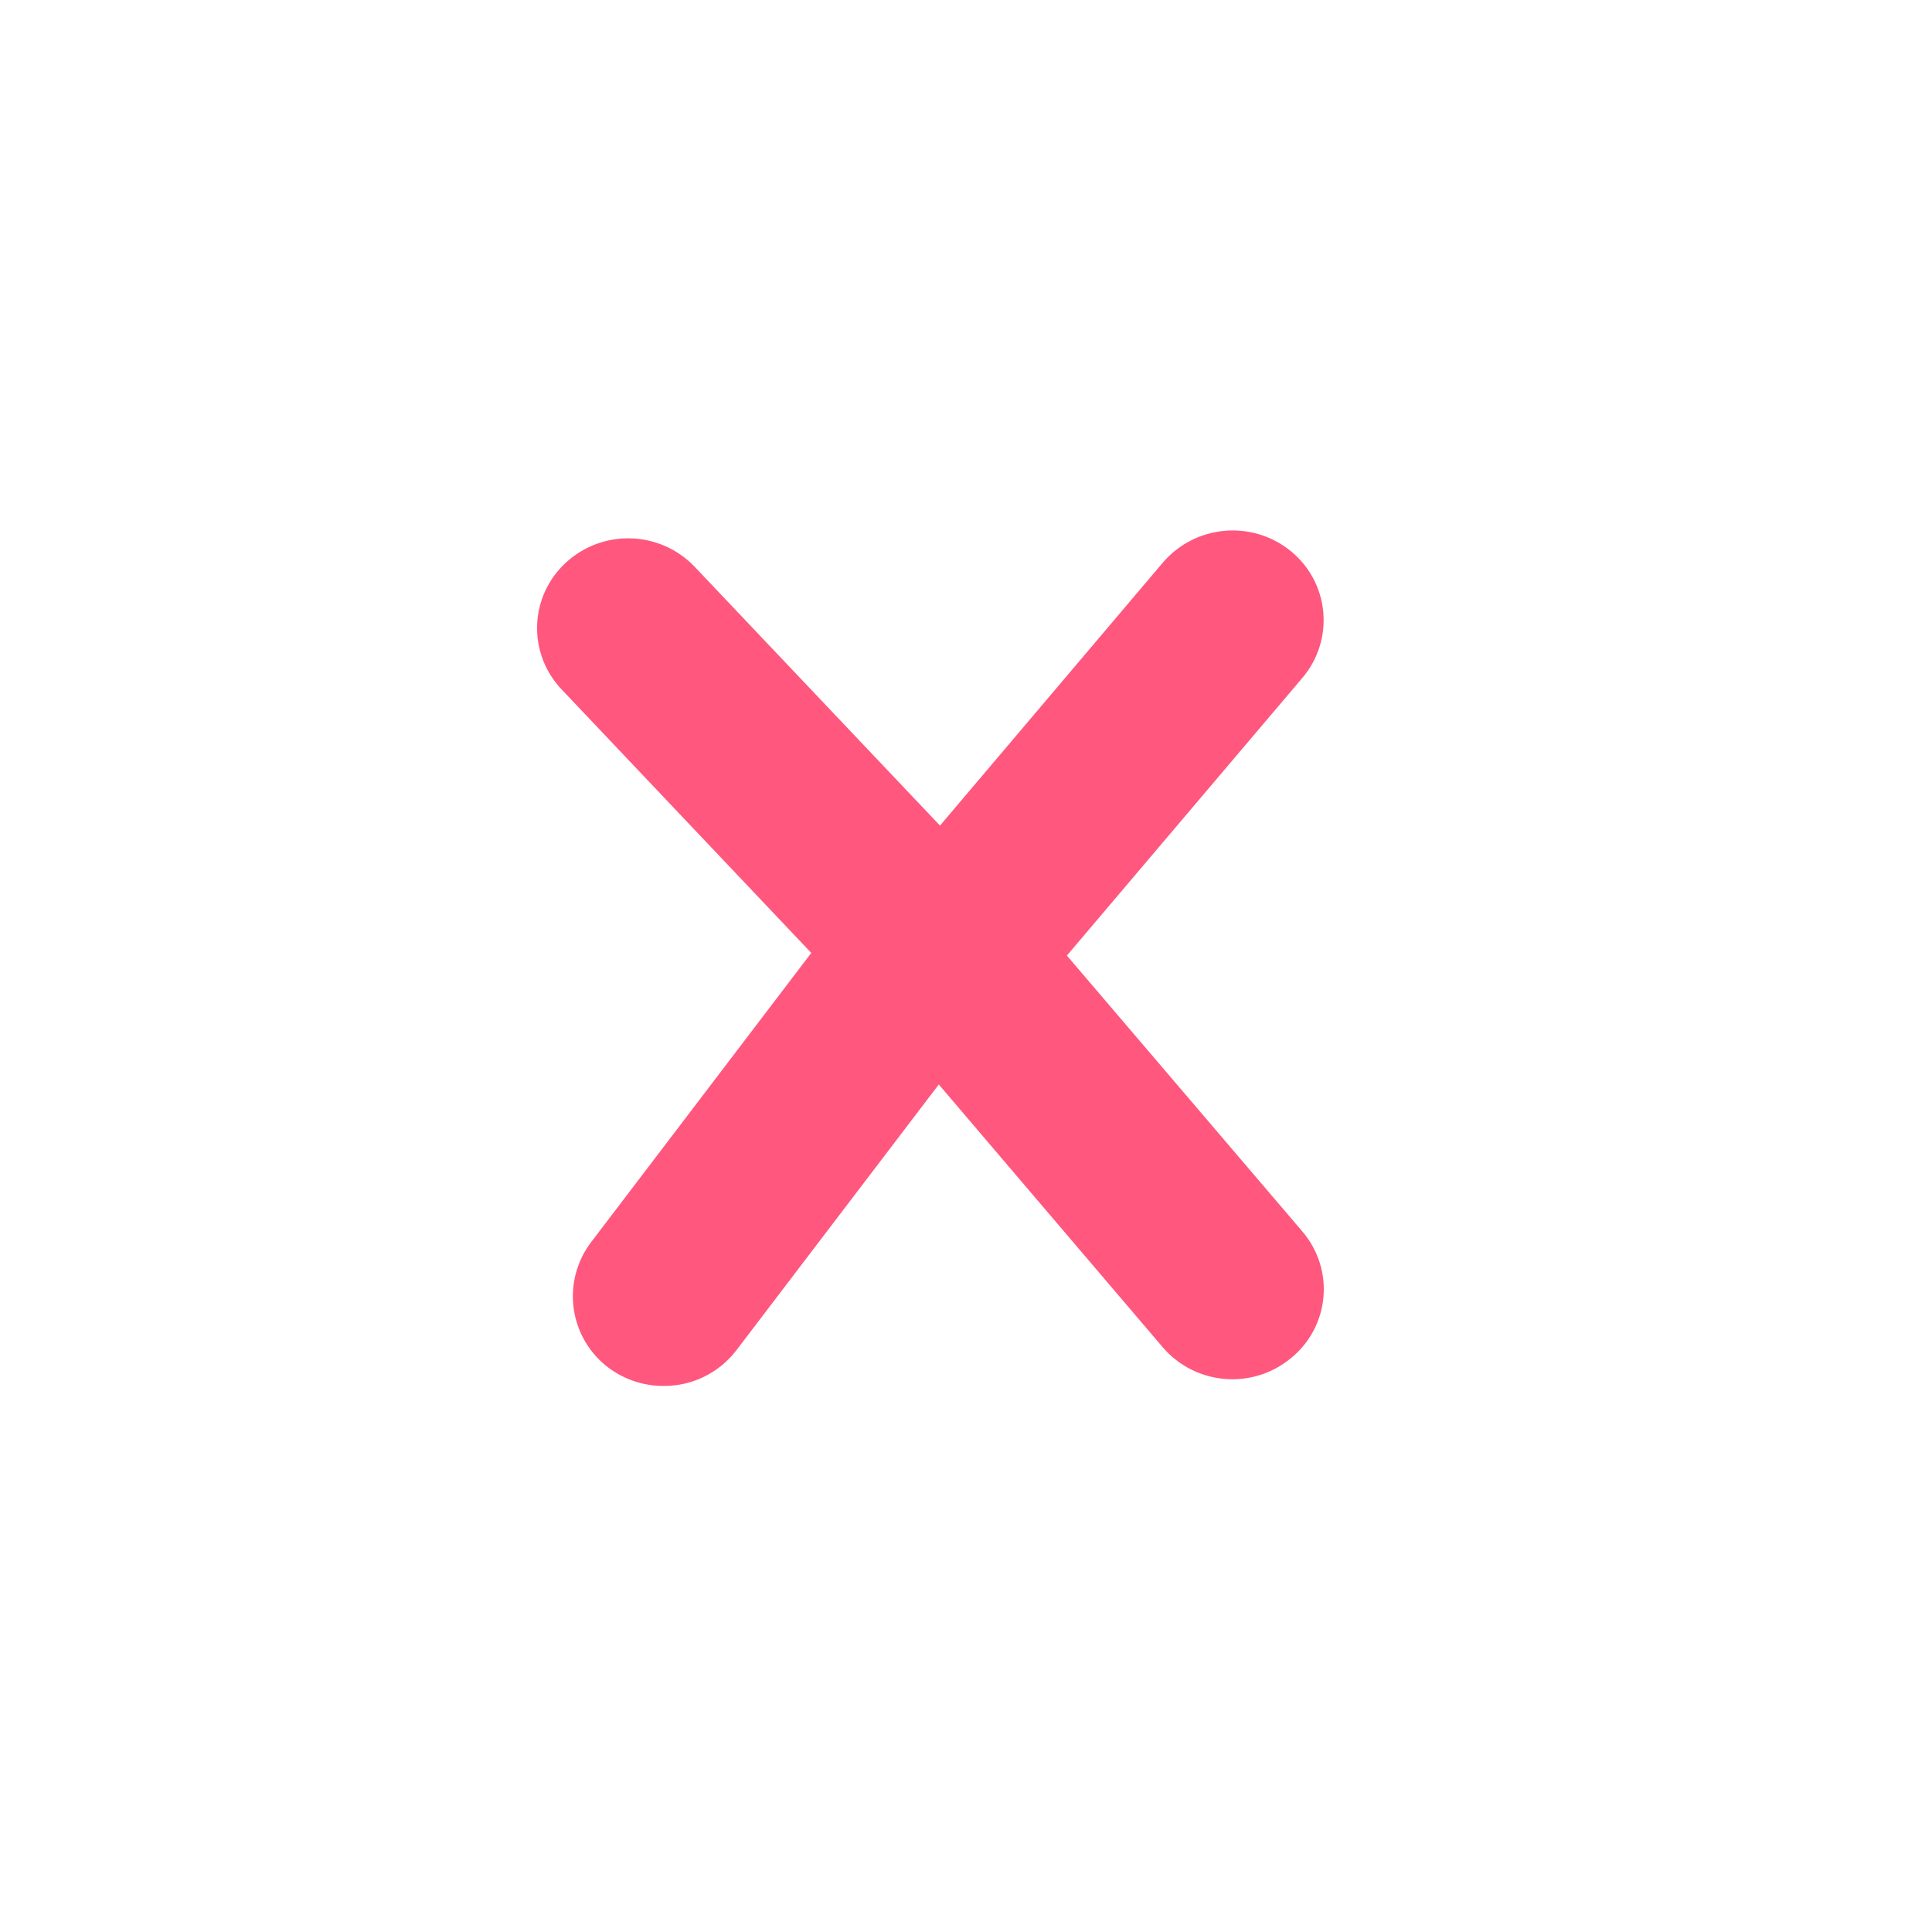
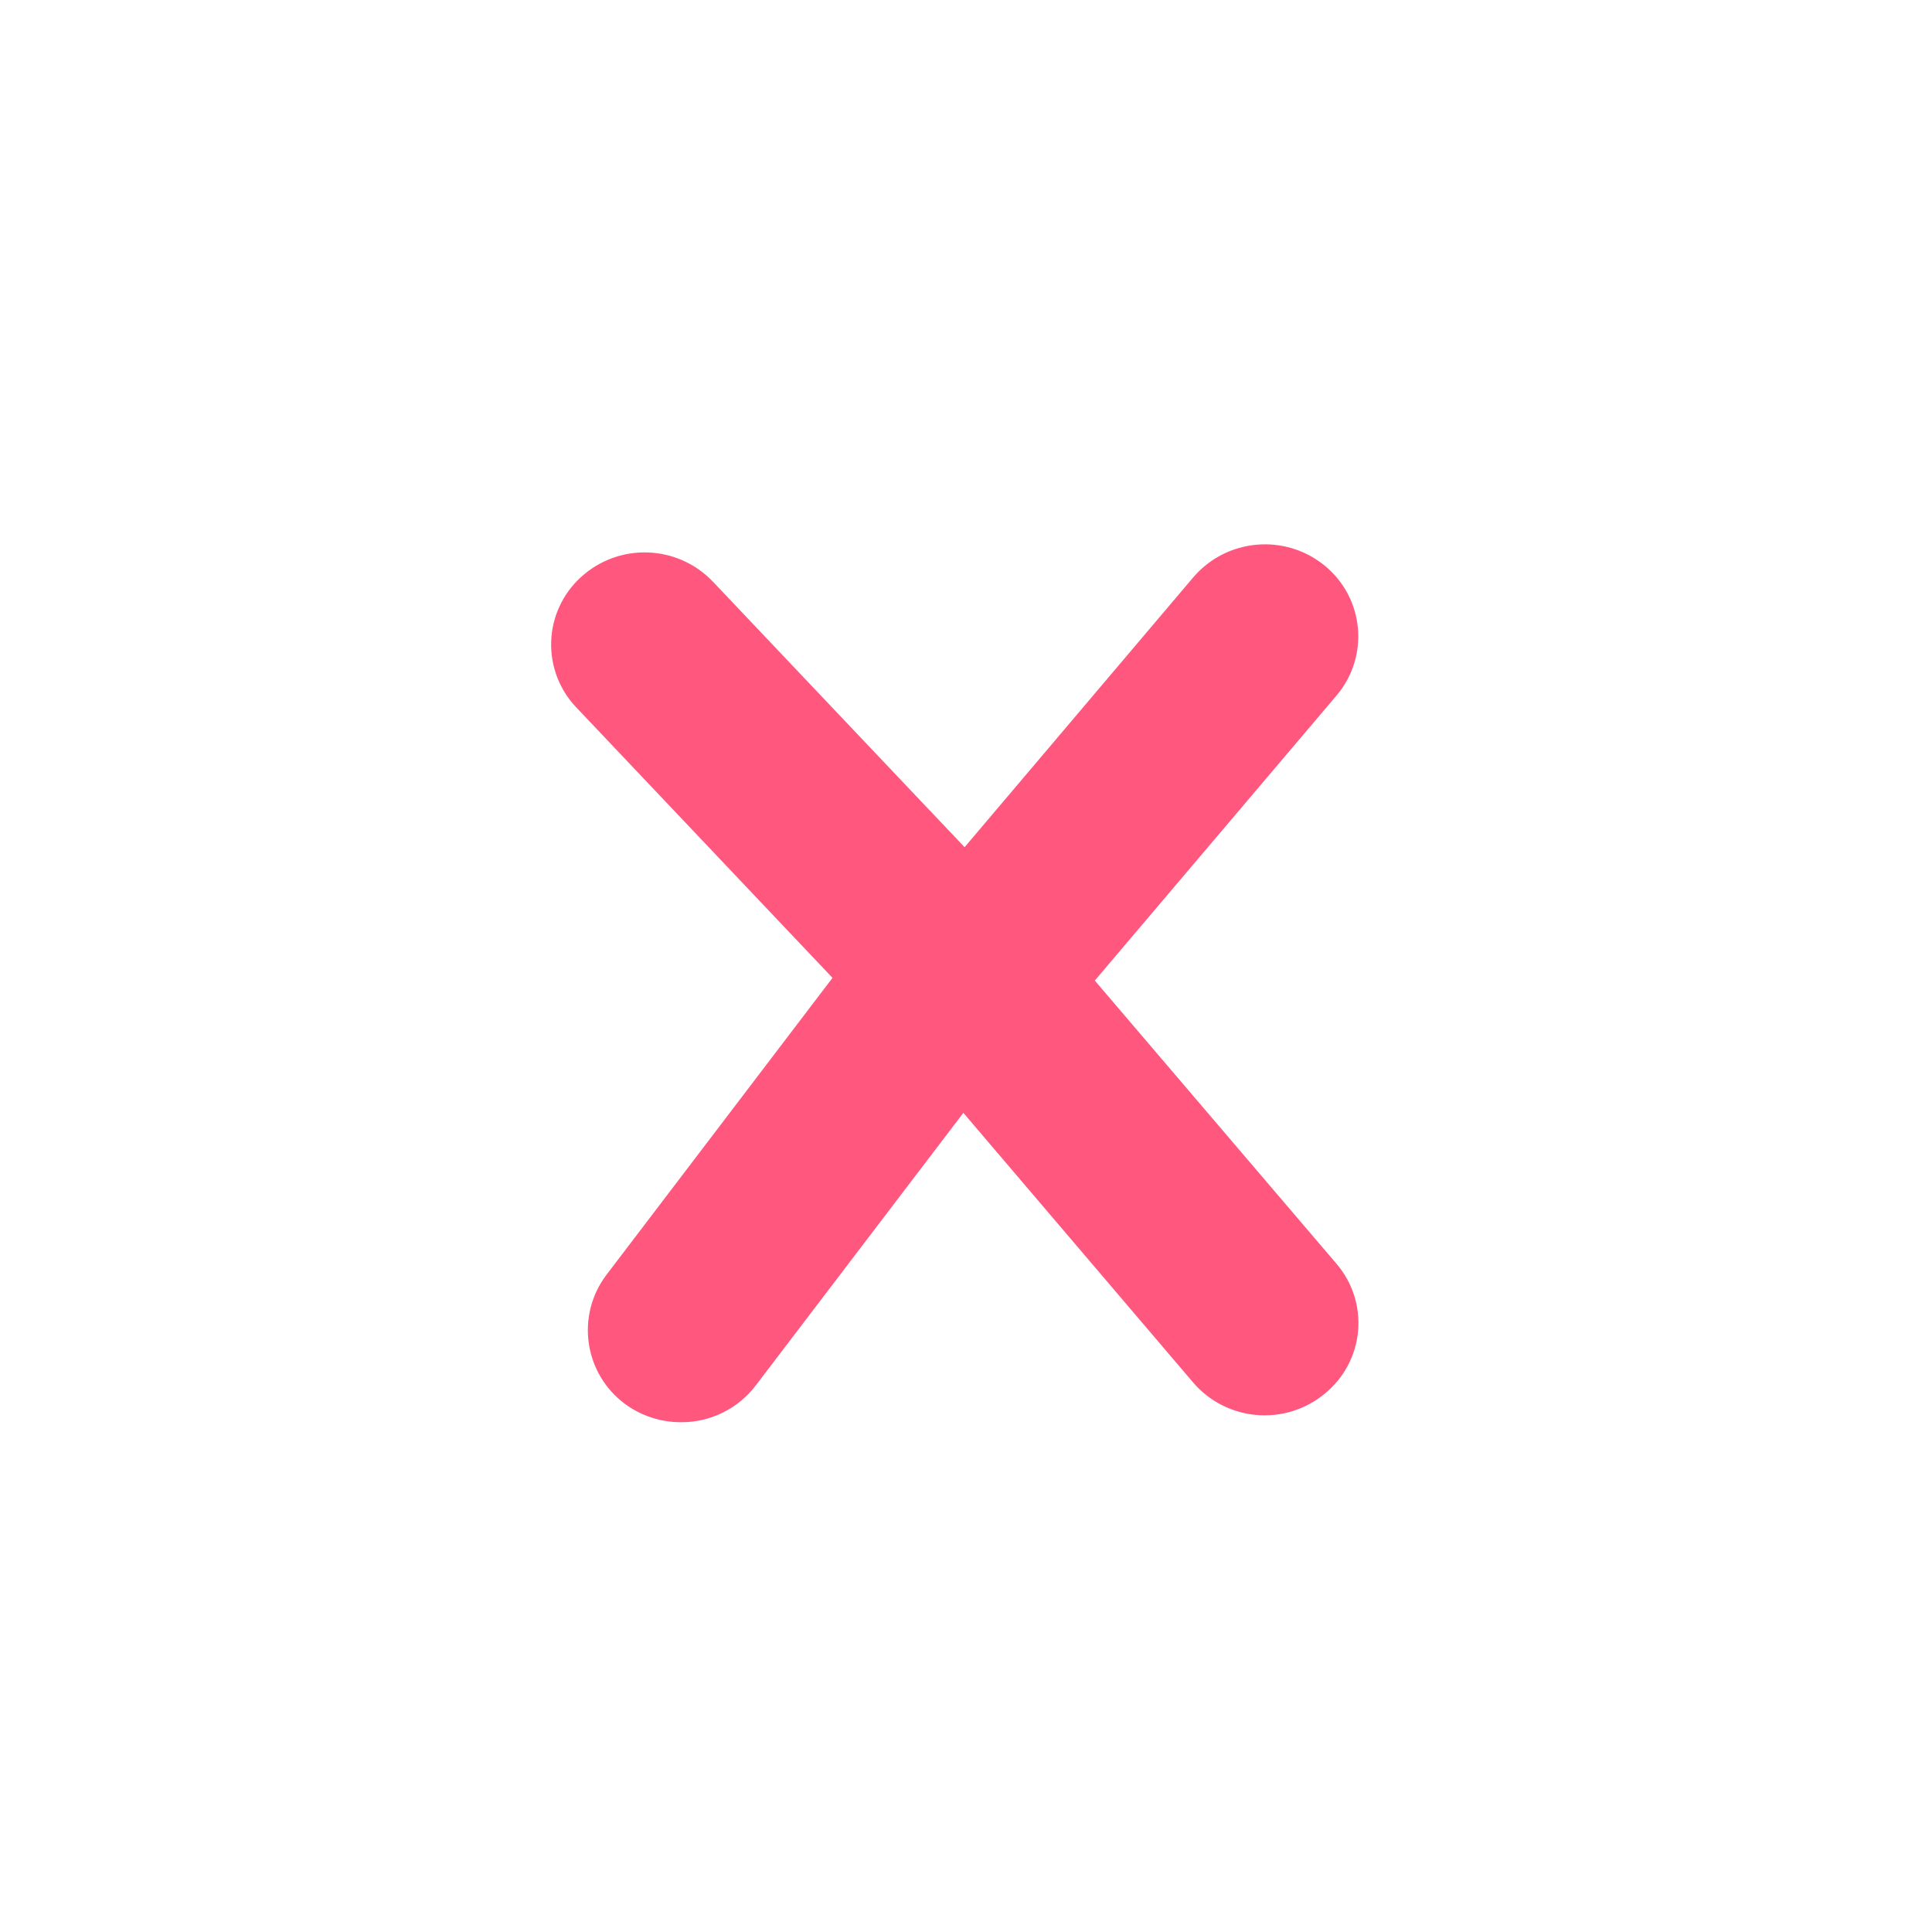
- <svg xmlns="http://www.w3.org/2000/svg" width="30.785" height="30.785" viewBox="0 0 30.785 30.785">
+ <svg xmlns="http://www.w3.org/2000/svg" width="30" height="30" viewBox="0 0 30 30">
  <defs>
    <clipPath id="clip-path">
-       <rect id="Rectángulo_14239" data-name="Rectángulo 14239" width="30.785" height="30.785" fill="#5c2472" />
+       <rect id="Rectángulo_14239" data-name="Rectángulo 14239" width="30" height="30" fill="#5c2472" />
    </clipPath>
  </defs>
  <g id="ico_cerrar_mediciones" data-name="ico_cerrar mediciones" transform="translate(4 4)">
    <g id="Grupo_16245" data-name="Grupo 16245" transform="translate(-4 -4)" clip-path="url(#clip-path)">
      <path id="Unión_5" data-name="Unión 5" d="M7432.228,19740.725a1.425,1.425,0,0,1-.289-2l3.513-4.615-3.979-4.2a1.415,1.415,0,0,1,.07-2.02,1.465,1.465,0,0,1,2.052.068l3.908,4.123,3.548-4.187a1.466,1.466,0,0,1,2.045-.184,1.418,1.418,0,0,1,.184,2.014l-3.755,4.428,3.755,4.4a1.412,1.412,0,0,1-.184,2.014,1.463,1.463,0,0,1-2.045-.174l-3.567-4.186-3.223,4.232a1.448,1.448,0,0,1-1.16.572A1.467,1.467,0,0,1,7432.228,19740.725Z" transform="translate(-7422.525 -19718.926)" fill="#ff577d" />
    </g>
  </g>
</svg>
